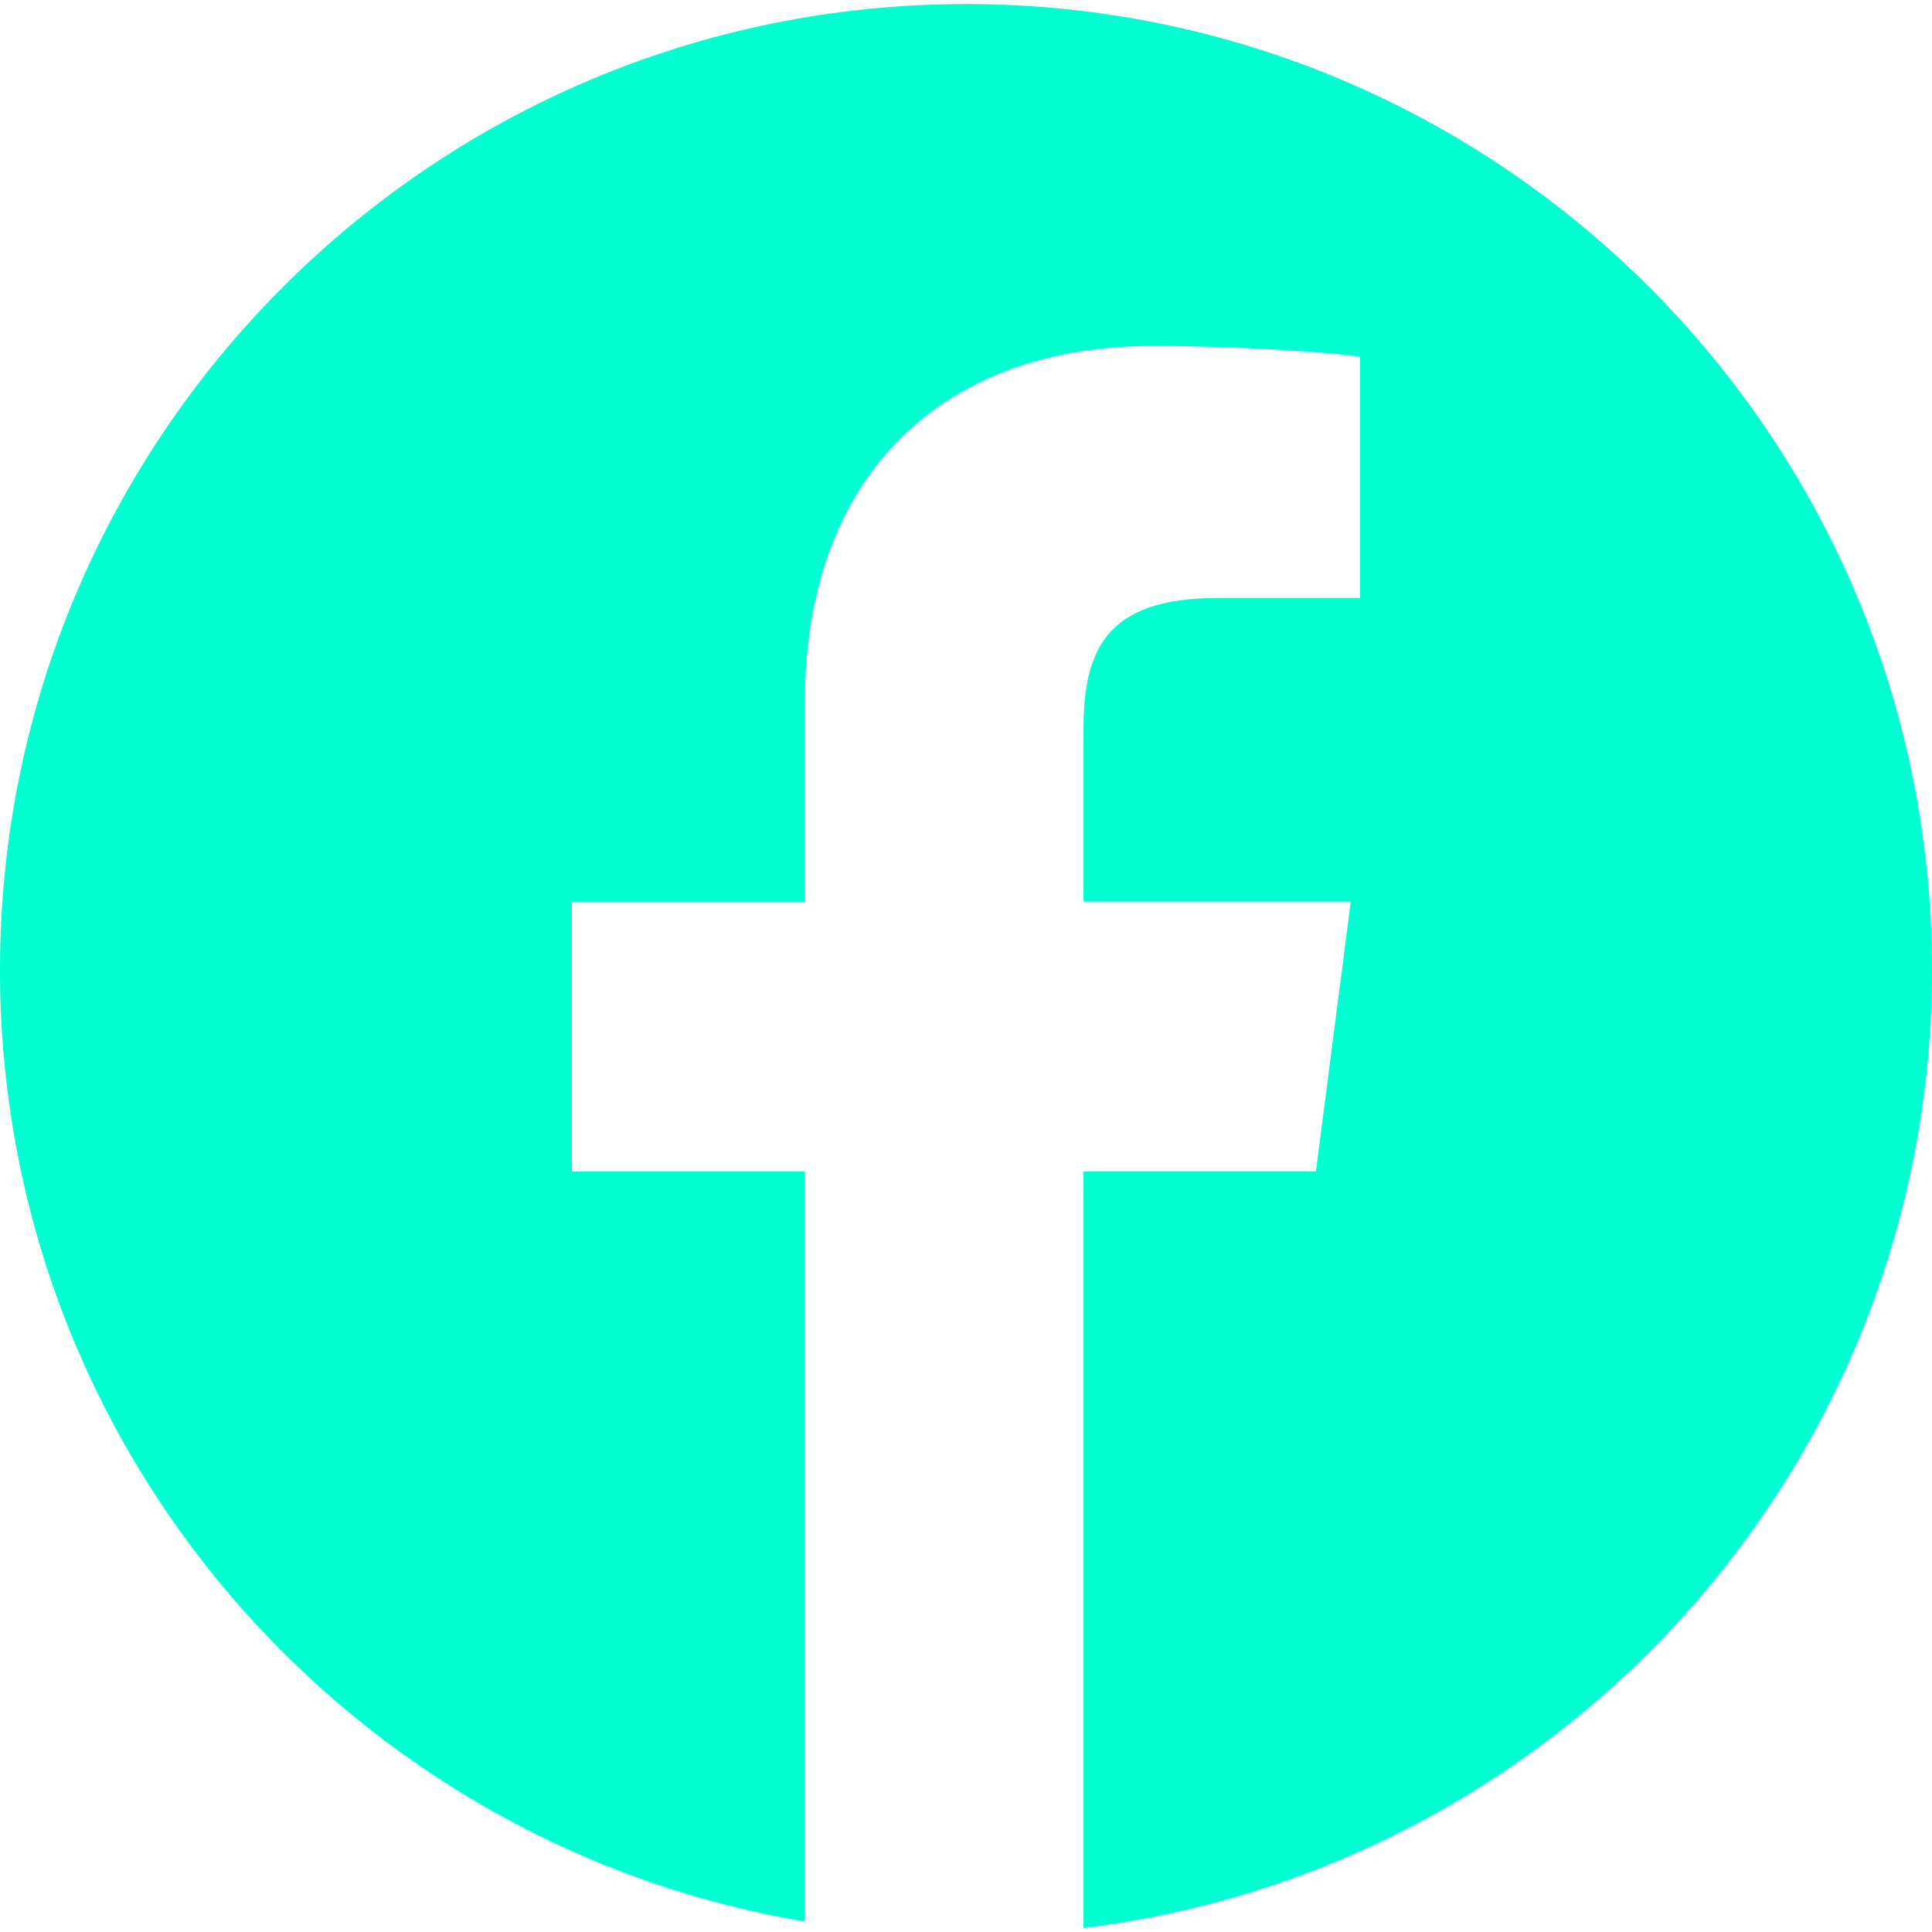
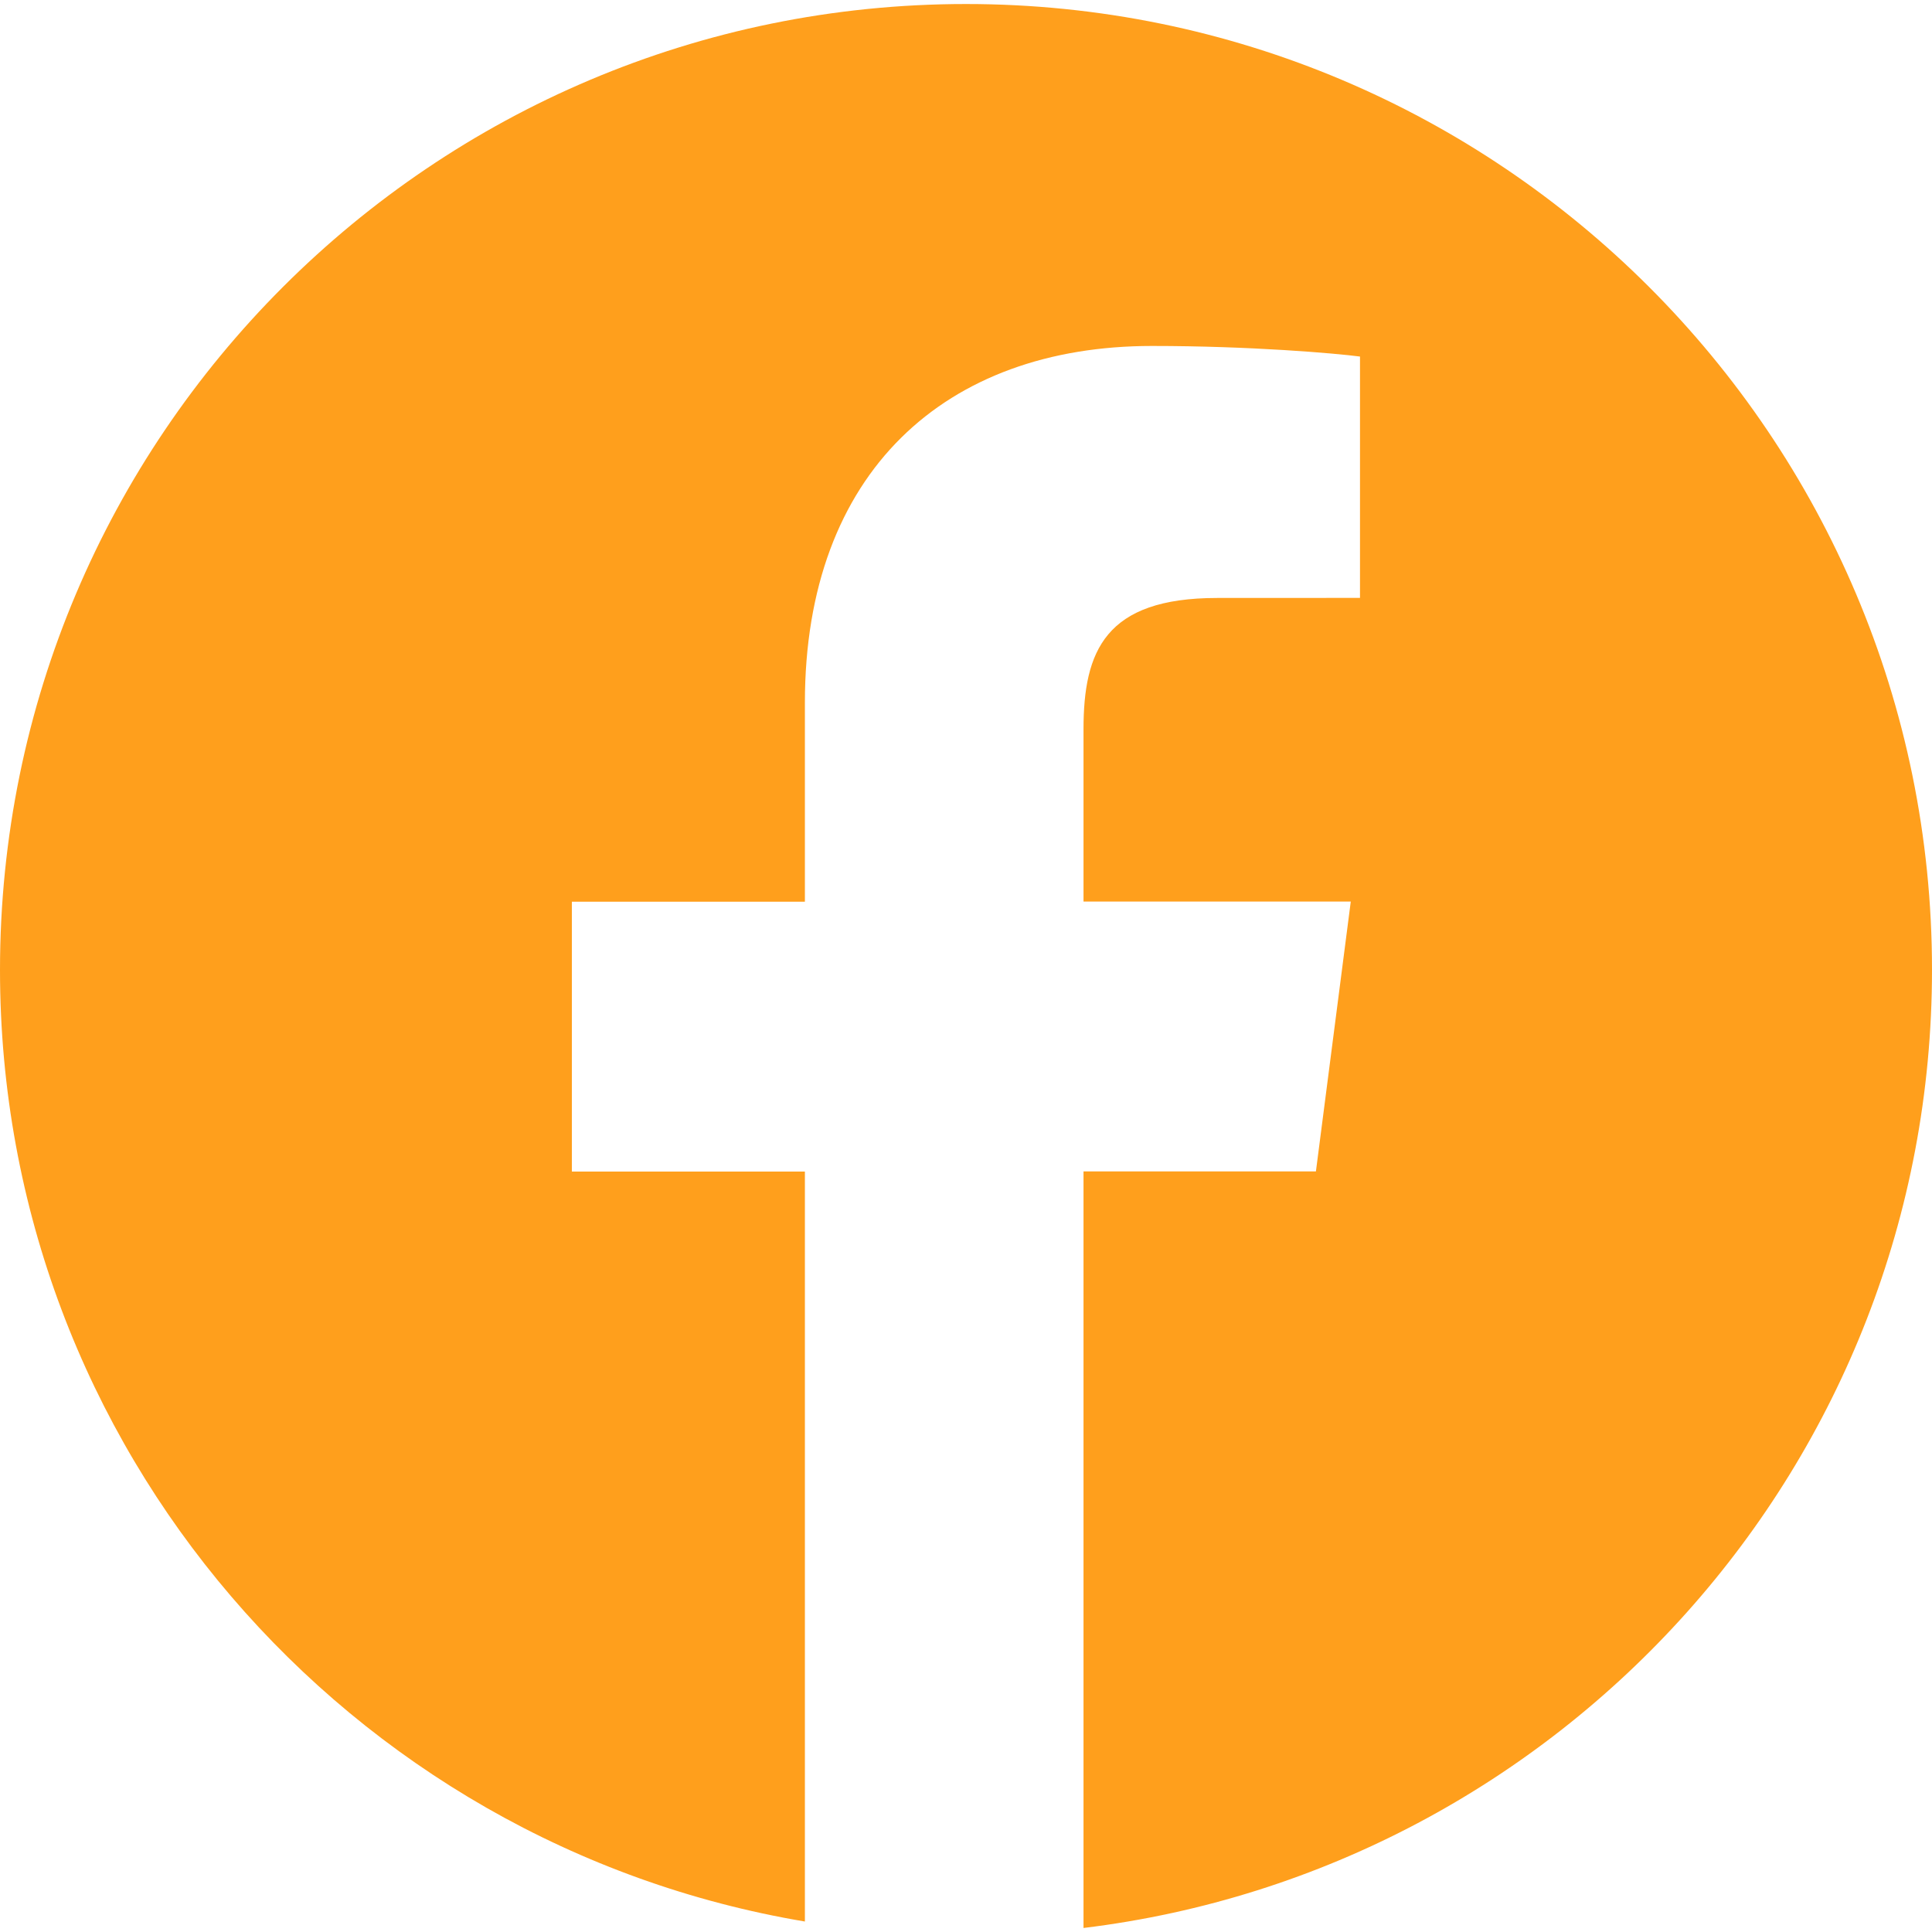
<svg xmlns="http://www.w3.org/2000/svg" version="1.1" width="512" height="512" x="0" y="0" viewBox="0 0 167.657 167.657" style="enable-background:new 0 0 512 512" xml:space="preserve" class="">
  <g>
    <g>
-       <path style="" d="M83.829,0.349C37.532,0.349,0,37.881,0,84.178c0,41.523,30.222,75.911,69.848,82.57v-65.081H49.626   v-23.42h20.222V60.978c0-20.037,12.238-30.956,30.115-30.956c8.562,0,15.92,0.638,18.056,0.919v20.944l-12.399,0.006   c-9.72,0-11.594,4.618-11.594,11.397v14.947h23.193l-3.025,23.42H94.026v65.653c41.476-5.048,73.631-40.312,73.631-83.154   C167.657,37.881,130.125,0.349,83.829,0.349z" fill="#00ffd1" data-original="#010002" class="" />
+       <path style="" d="M83.829,0.349C37.532,0.349,0,37.881,0,84.178c0,41.523,30.222,75.911,69.848,82.57v-65.081H49.626   v-23.42h20.222V60.978c0-20.037,12.238-30.956,30.115-30.956c8.562,0,15.92,0.638,18.056,0.919v20.944l-12.399,0.006   c-9.72,0-11.594,4.618-11.594,11.397v14.947h23.193l-3.025,23.42H94.026v65.653c41.476-5.048,73.631-40.312,73.631-83.154   C167.657,37.881,130.125,0.349,83.829,0.349z" fill="#FF9F1C" data-original="#010002" class="" />
    </g>
    <g>
</g>
    <g>
</g>
    <g>
</g>
    <g>
</g>
    <g>
</g>
    <g>
</g>
    <g>
</g>
    <g>
</g>
    <g>
</g>
    <g>
</g>
    <g>
</g>
    <g>
</g>
    <g>
</g>
    <g>
</g>
    <g>
</g>
  </g>
</svg>
